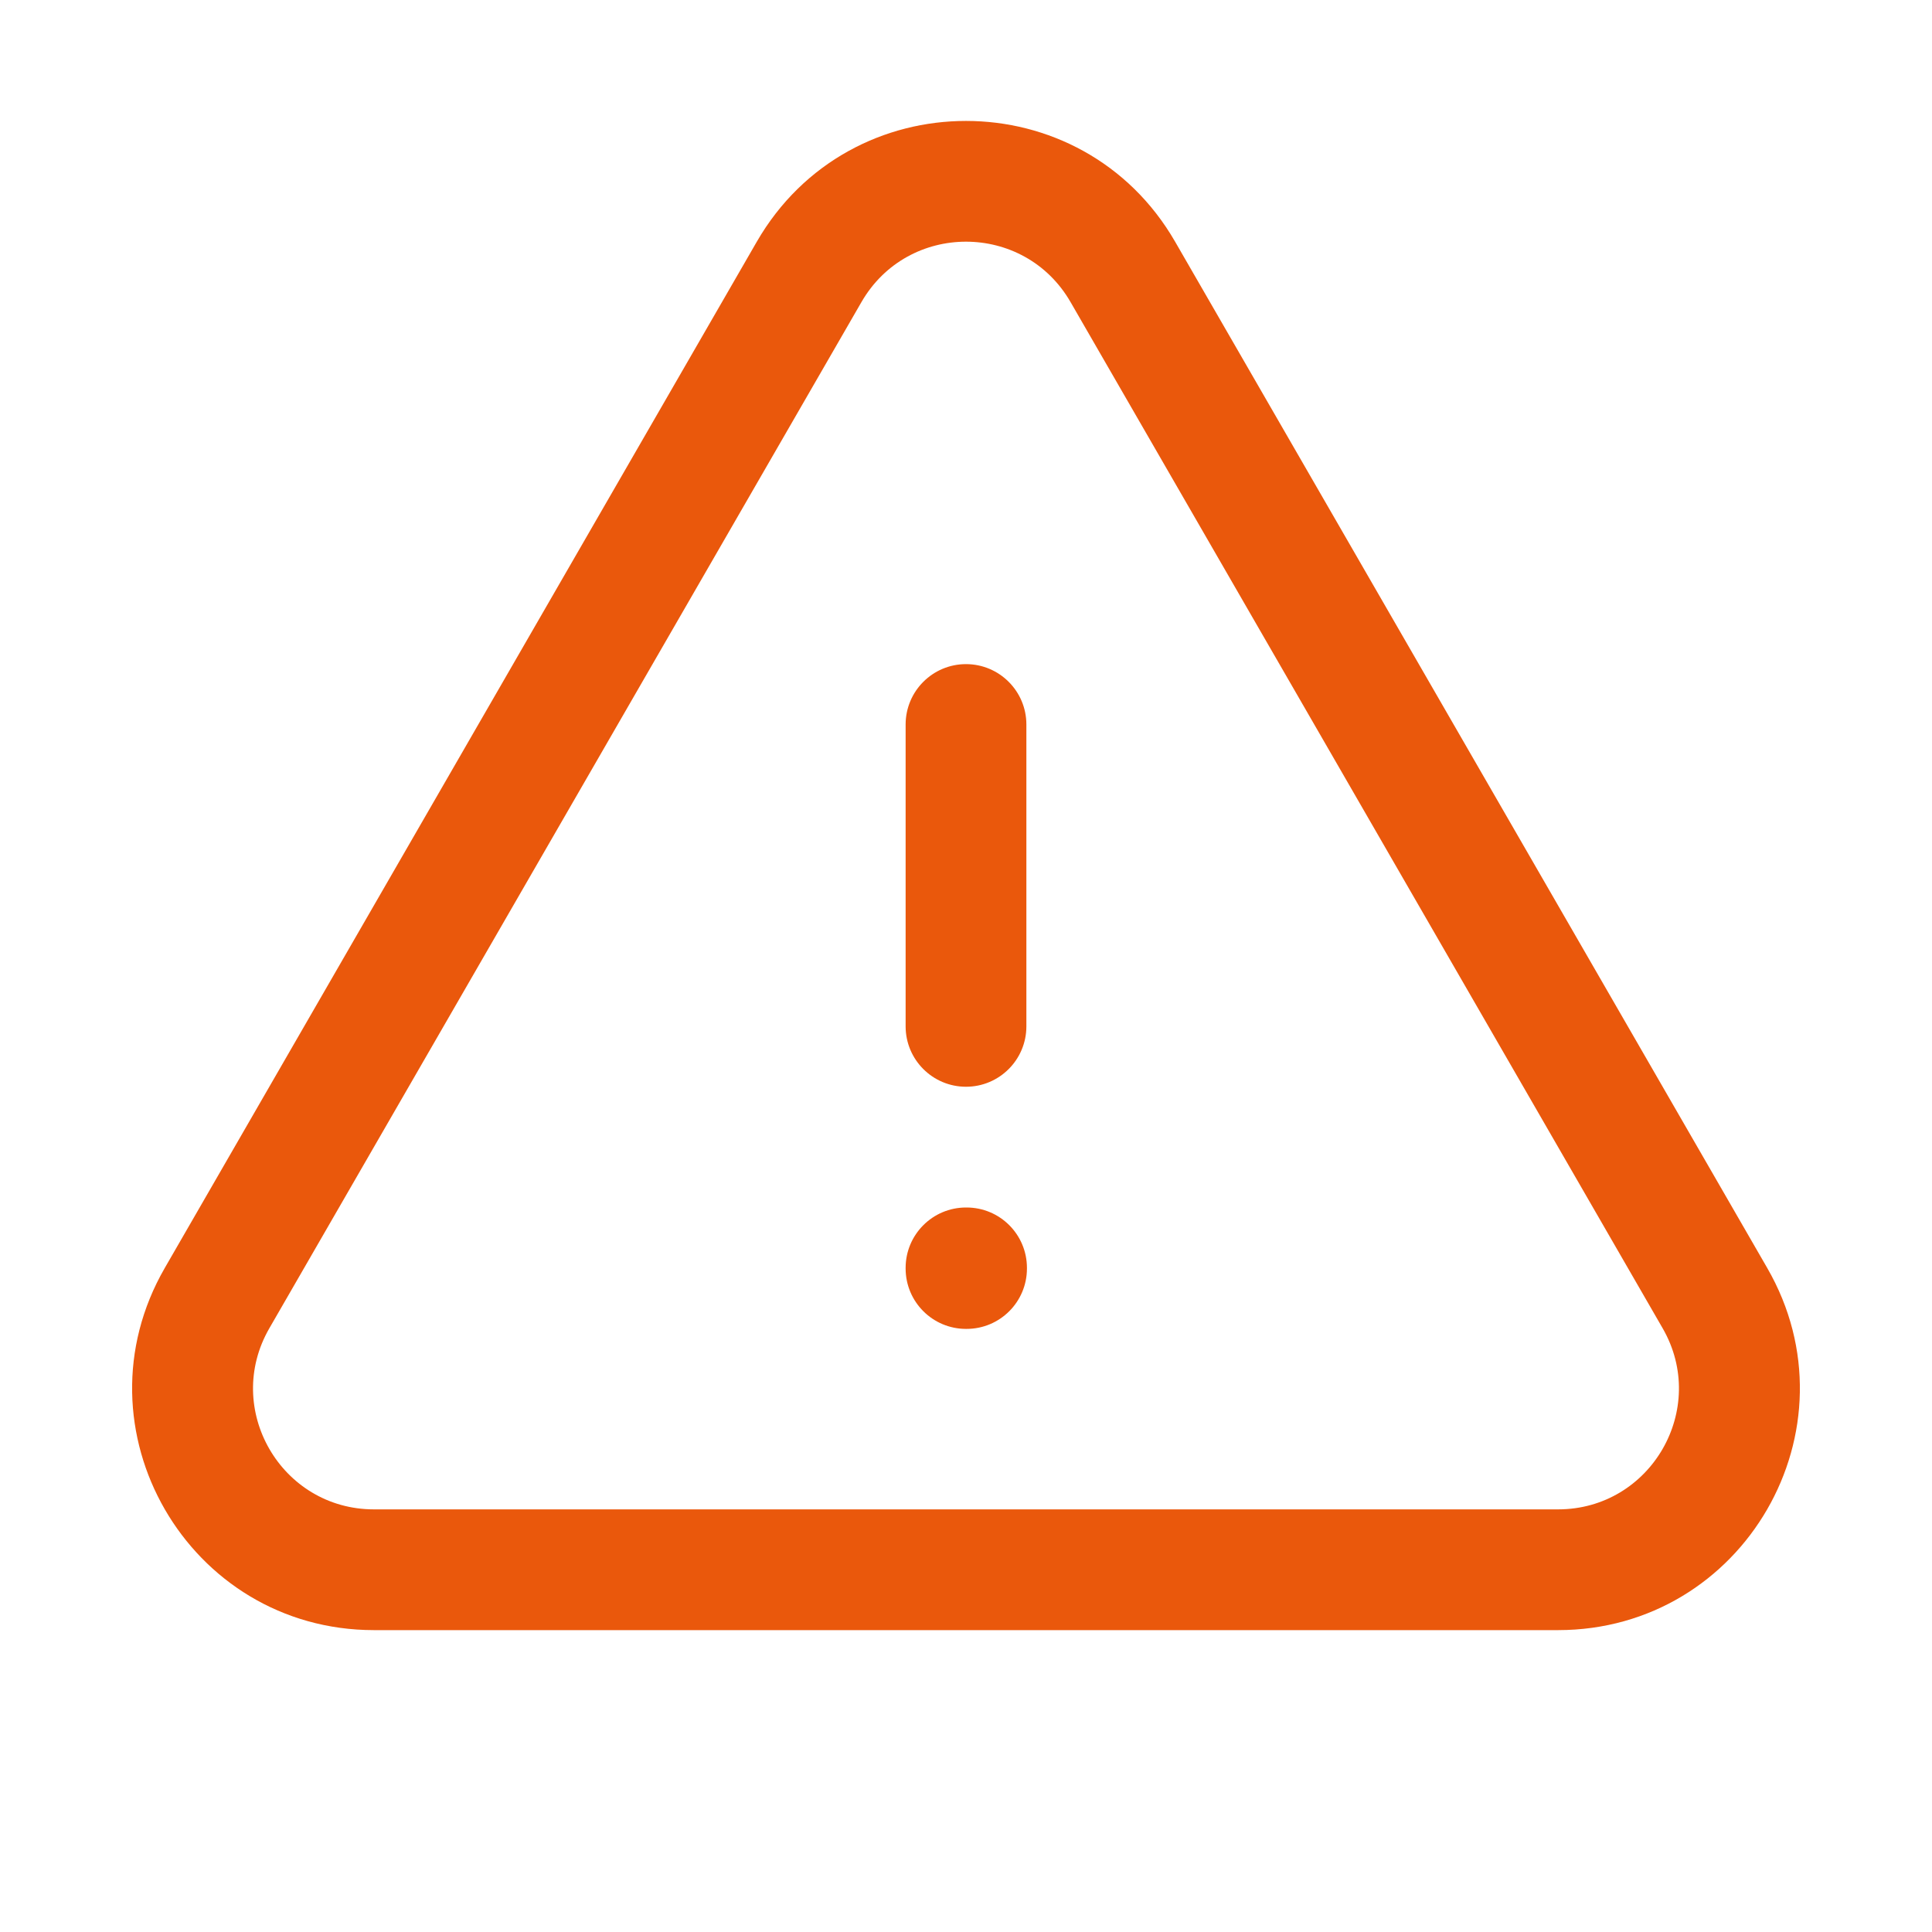
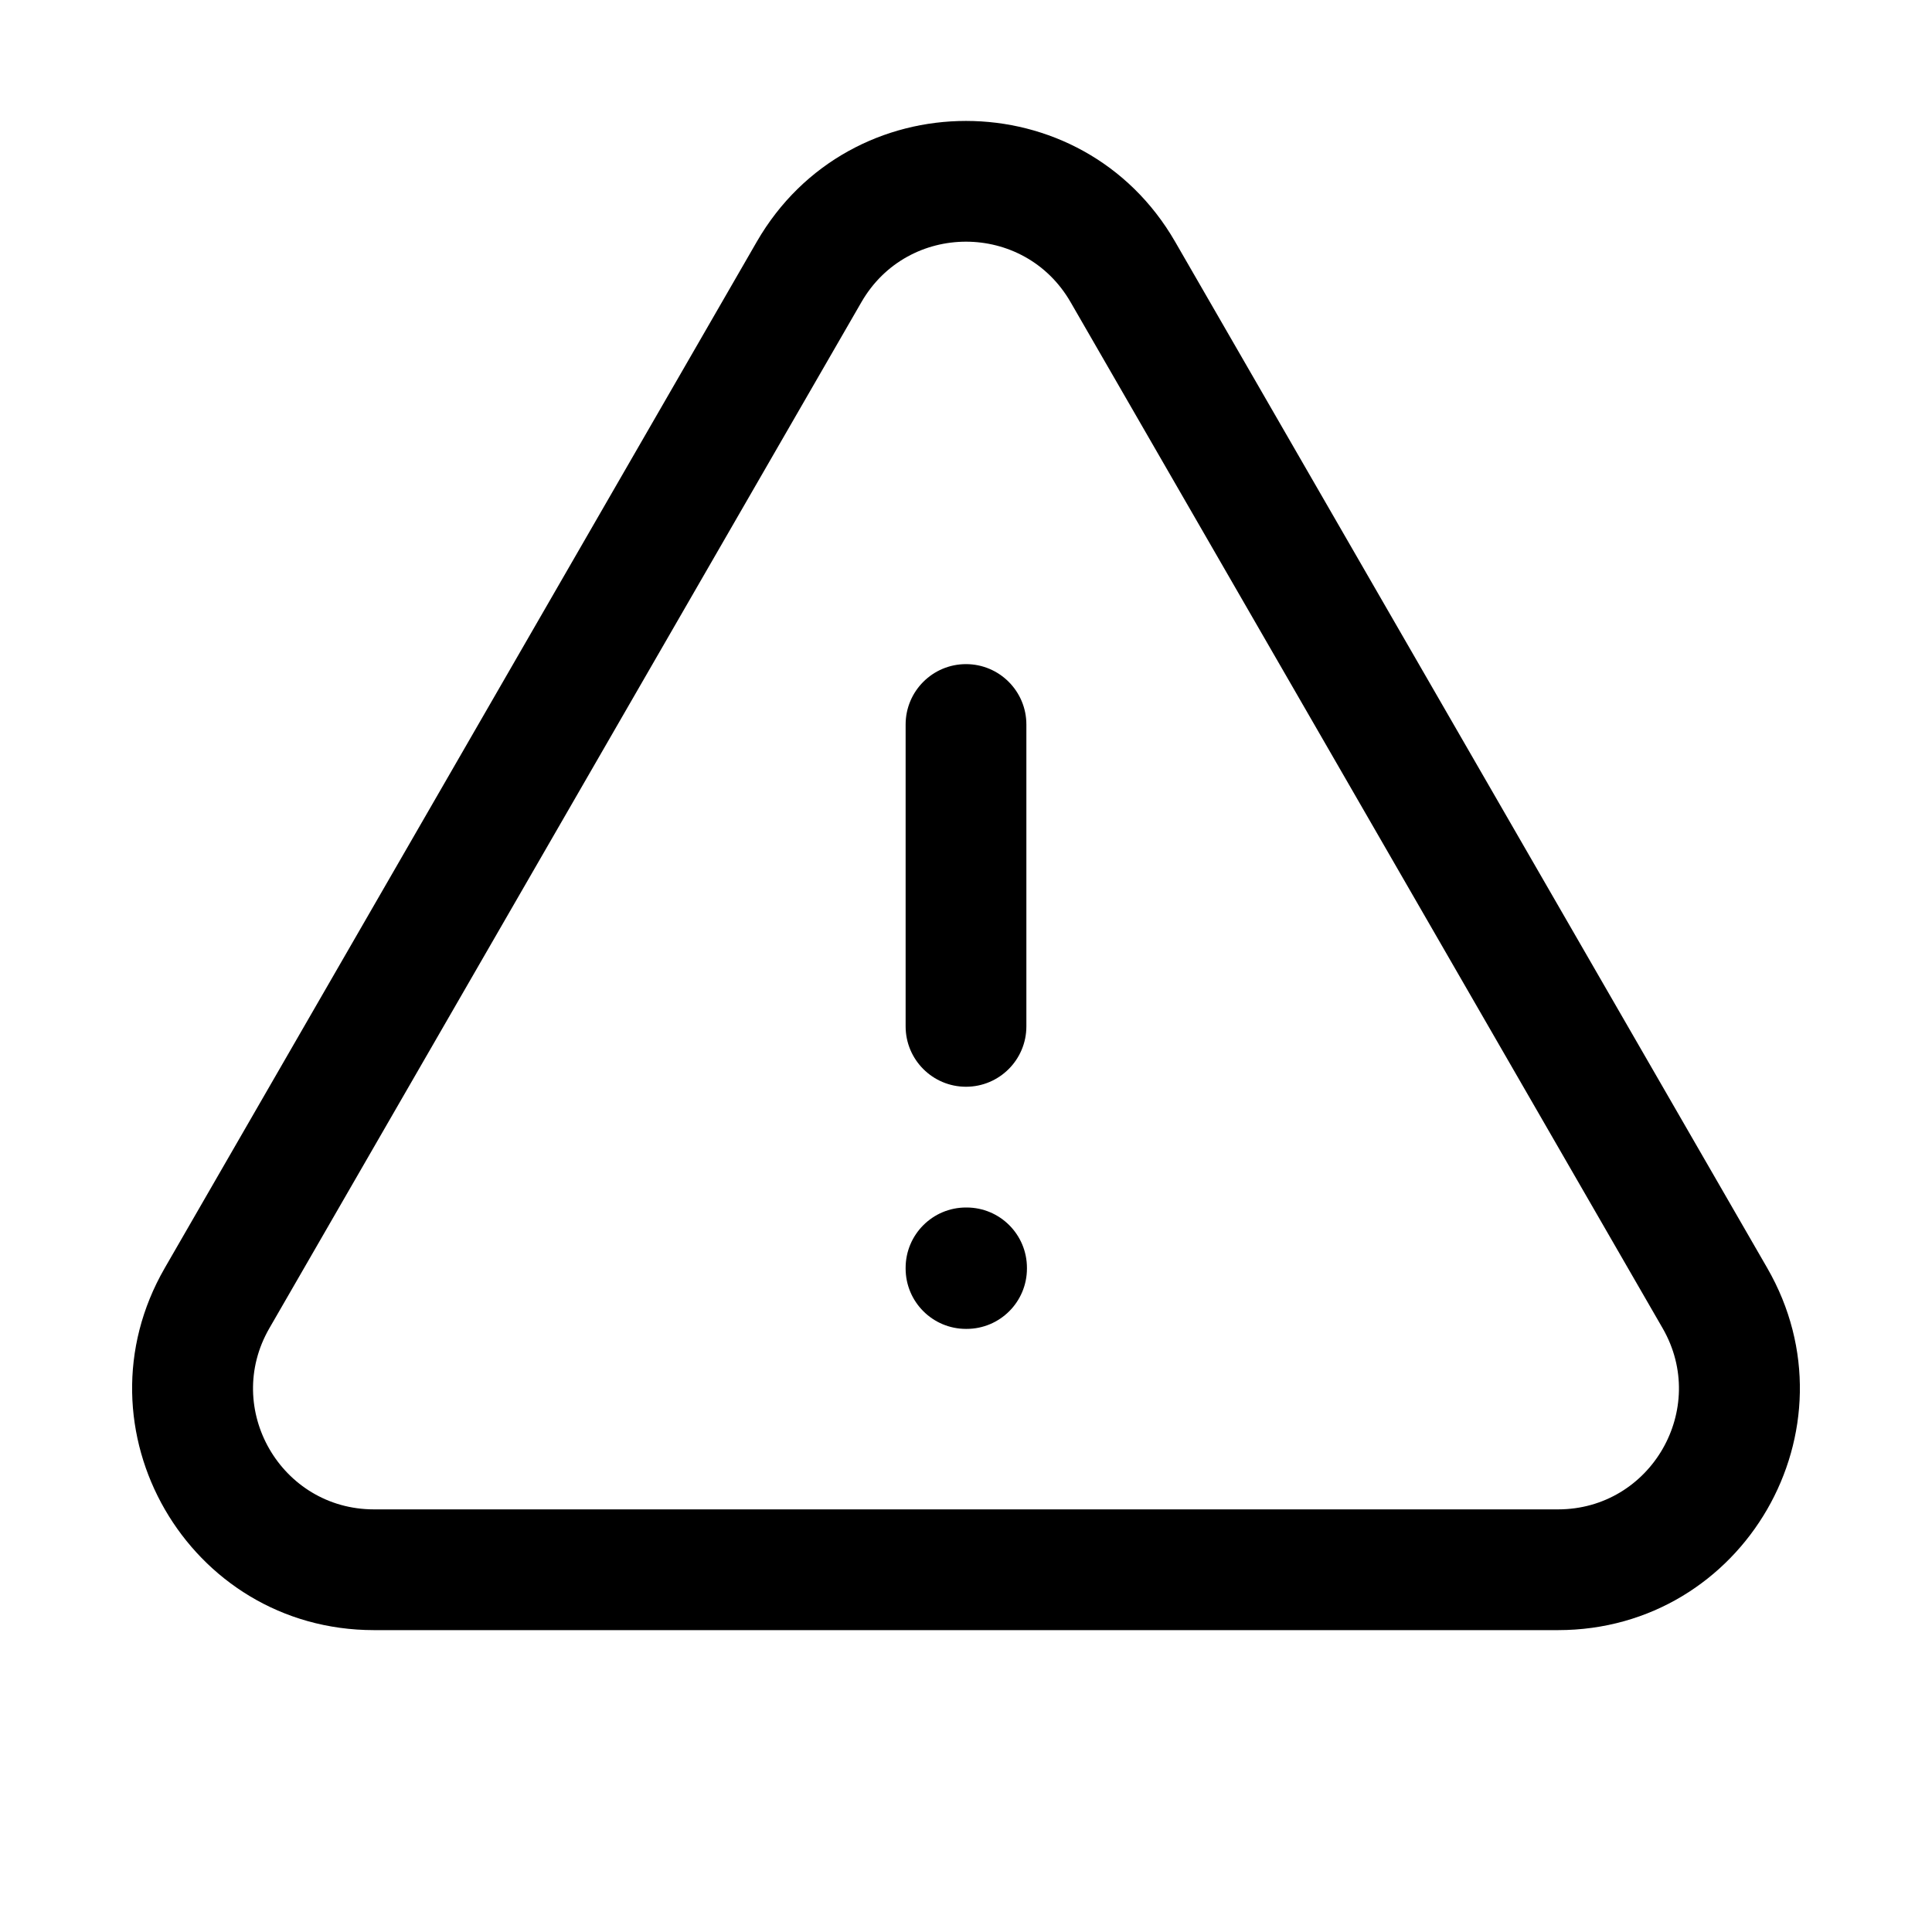
- <svg xmlns="http://www.w3.org/2000/svg" width="24" height="24" viewBox="0 0 24 24" fill="none">
-   <path fill-rule="evenodd" clip-rule="evenodd" d="M13.299 3.753C12.722 2.752 11.278 2.752 10.701 3.753L3.346 16.5C2.769 17.5 3.491 18.75 4.646 18.75H19.354C20.509 18.75 21.23 17.5 20.654 16.5L13.299 3.753ZM9.401 3.003C10.556 1.002 13.444 1.002 14.598 3.003L21.953 15.751C23.107 17.751 21.663 20.25 19.354 20.25H4.646C2.337 20.25 0.893 17.751 2.047 15.751L9.401 3.003ZM12 8.25C12.414 8.25 12.75 8.586 12.75 9V12.75C12.75 13.164 12.414 13.5 12 13.5C11.586 13.5 11.25 13.164 11.25 12.75V9C11.25 8.586 11.586 8.25 12 8.25ZM11.25 15.75C11.25 15.336 11.586 15 12 15H12.007C12.422 15 12.757 15.336 12.757 15.75V15.758C12.757 16.172 12.422 16.508 12.007 16.508H12C11.586 16.508 11.25 16.172 11.25 15.758V15.75Z" fill="#EA580C" />
+ <svg xmlns="http://www.w3.org/2000/svg" width="24" height="24" viewBox="0 0 24 24">
+   <path fill-rule="evenodd" clip-rule="evenodd" d="M13.299 3.753C12.722 2.752 11.278 2.752 10.701 3.753L3.346 16.5C2.769 17.5 3.491 18.75 4.646 18.75H19.354C20.509 18.75 21.23 17.5 20.654 16.5L13.299 3.753ZM9.401 3.003C10.556 1.002 13.444 1.002 14.598 3.003L21.953 15.751C23.107 17.751 21.663 20.25 19.354 20.25H4.646C2.337 20.25 0.893 17.751 2.047 15.751L9.401 3.003ZM12 8.25C12.414 8.25 12.75 8.586 12.75 9V12.75C12.75 13.164 12.414 13.5 12 13.5C11.586 13.5 11.25 13.164 11.25 12.75V9C11.25 8.586 11.586 8.25 12 8.25ZM11.25 15.75C11.25 15.336 11.586 15 12 15H12.007C12.422 15 12.757 15.336 12.757 15.75V15.758C12.757 16.172 12.422 16.508 12.007 16.508H12C11.586 16.508 11.25 16.172 11.25 15.758V15.75Z" />
</svg>
